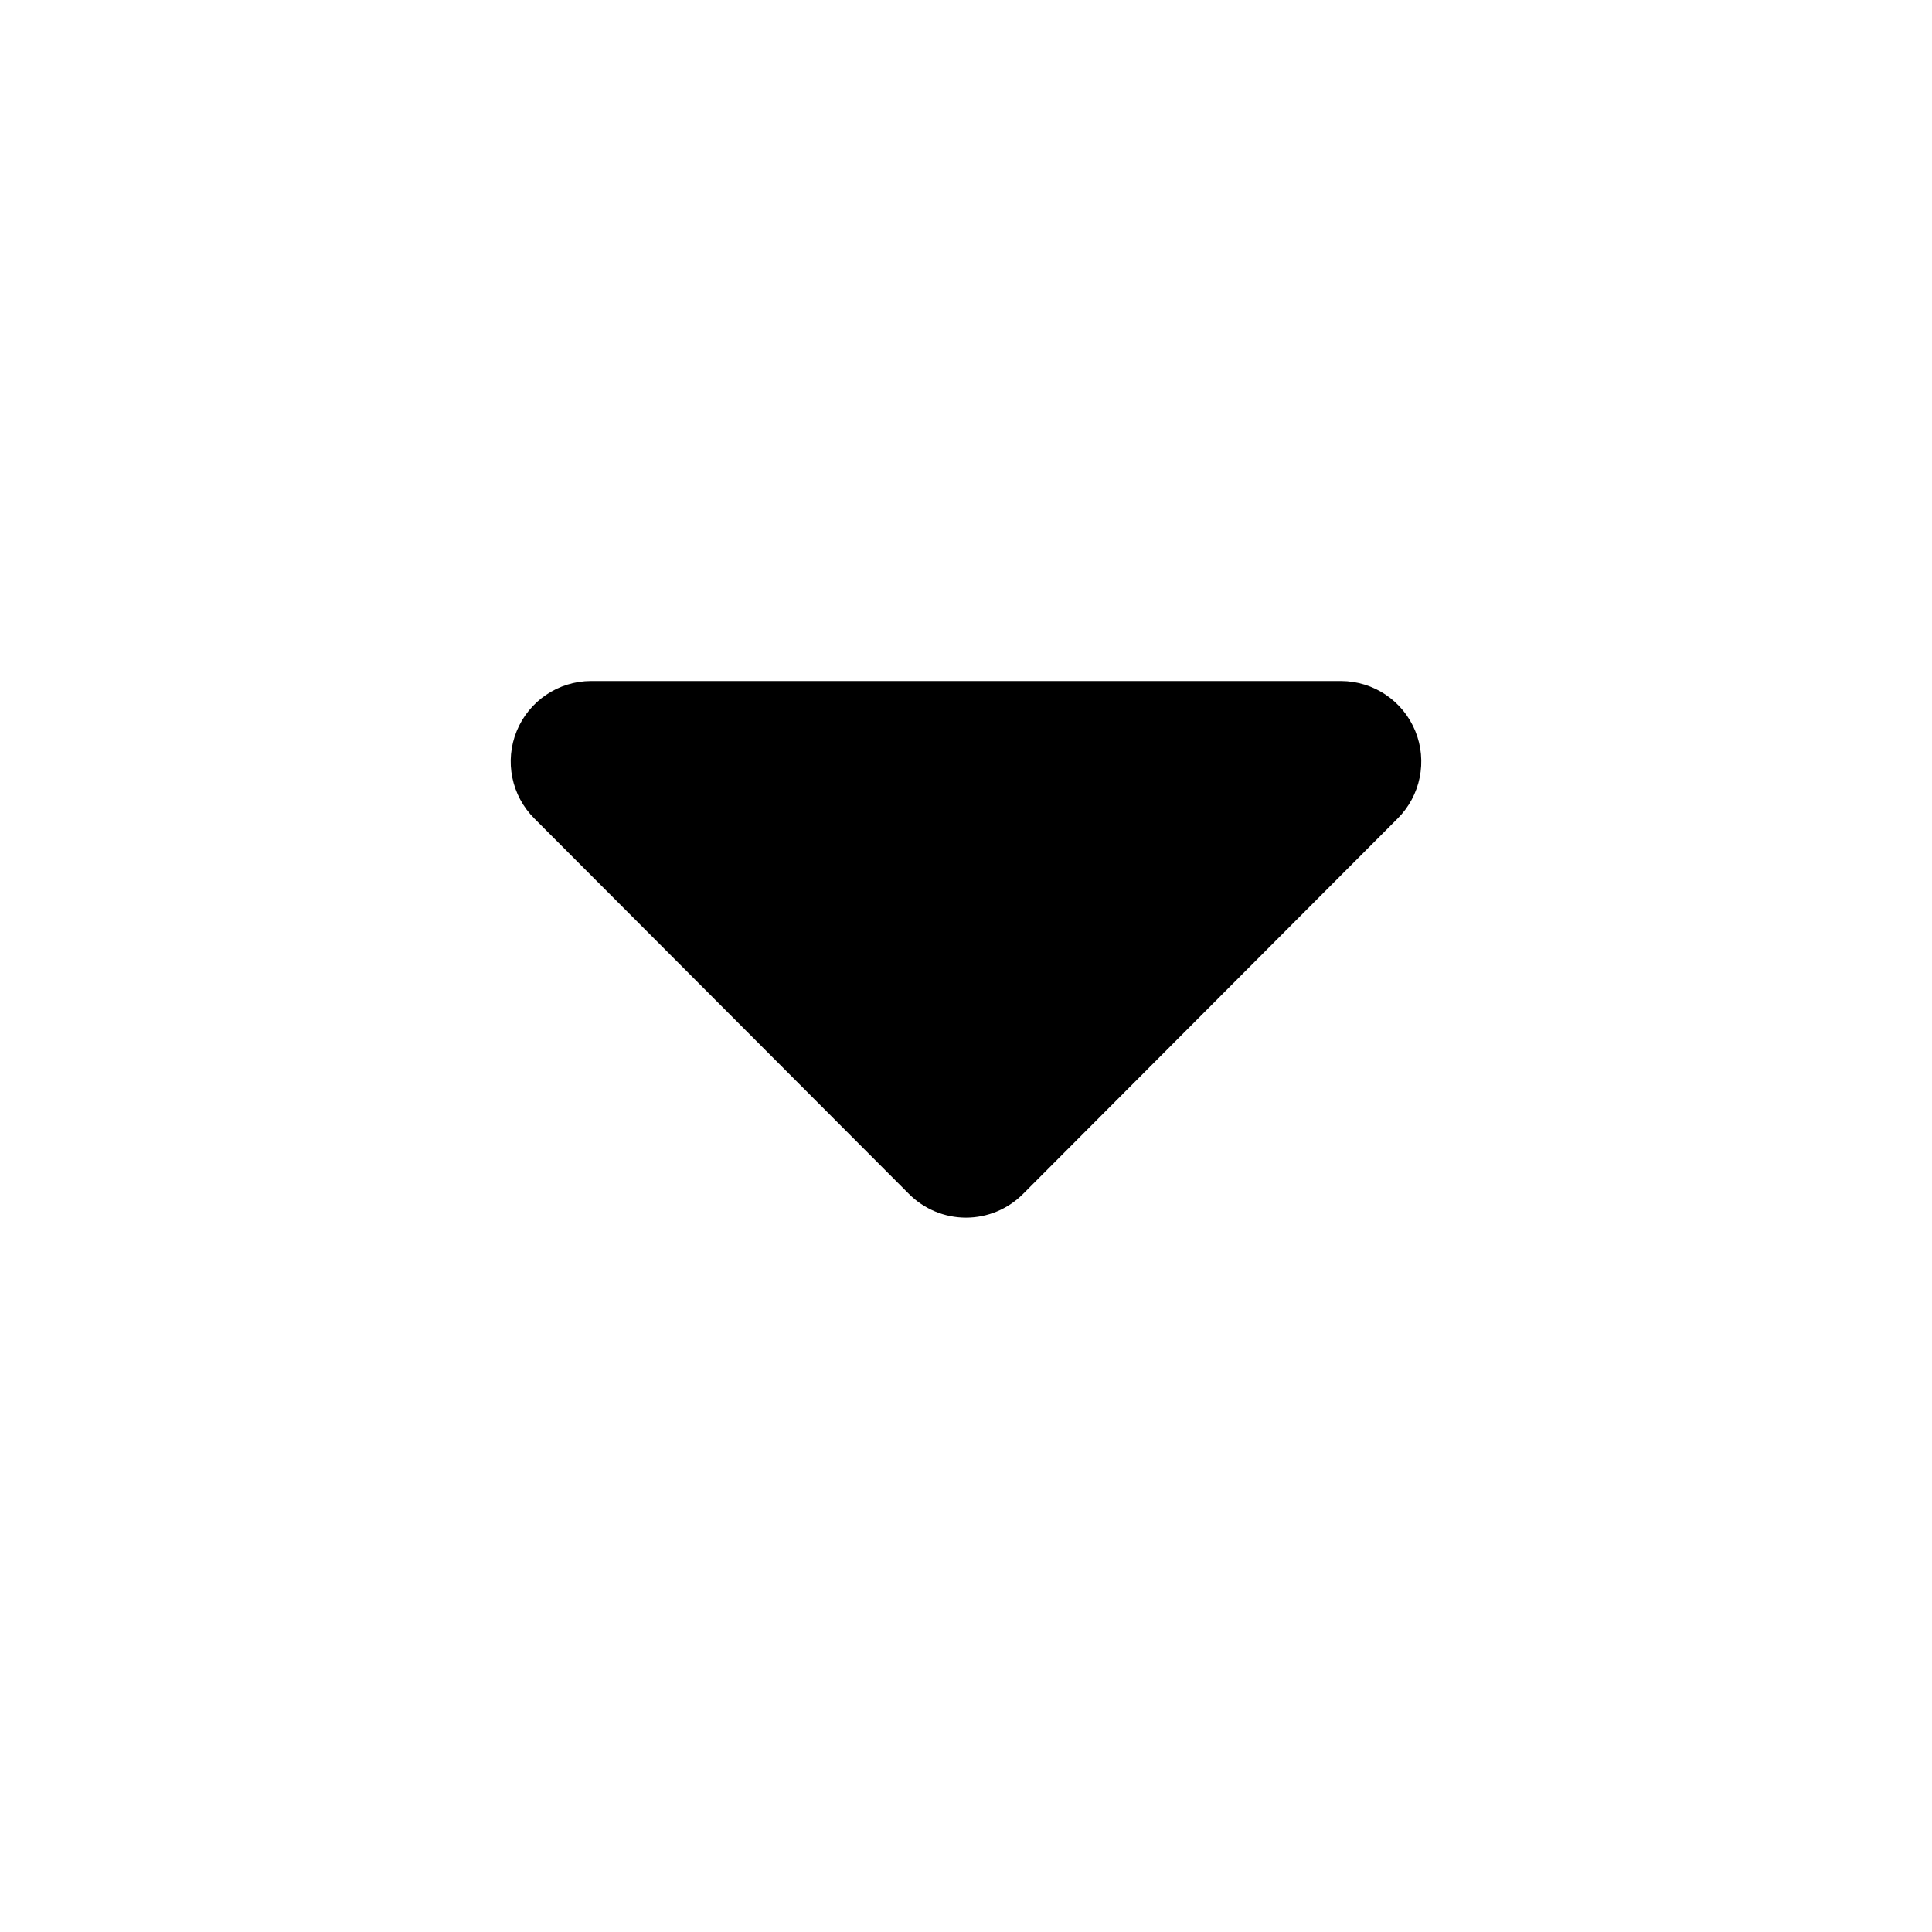
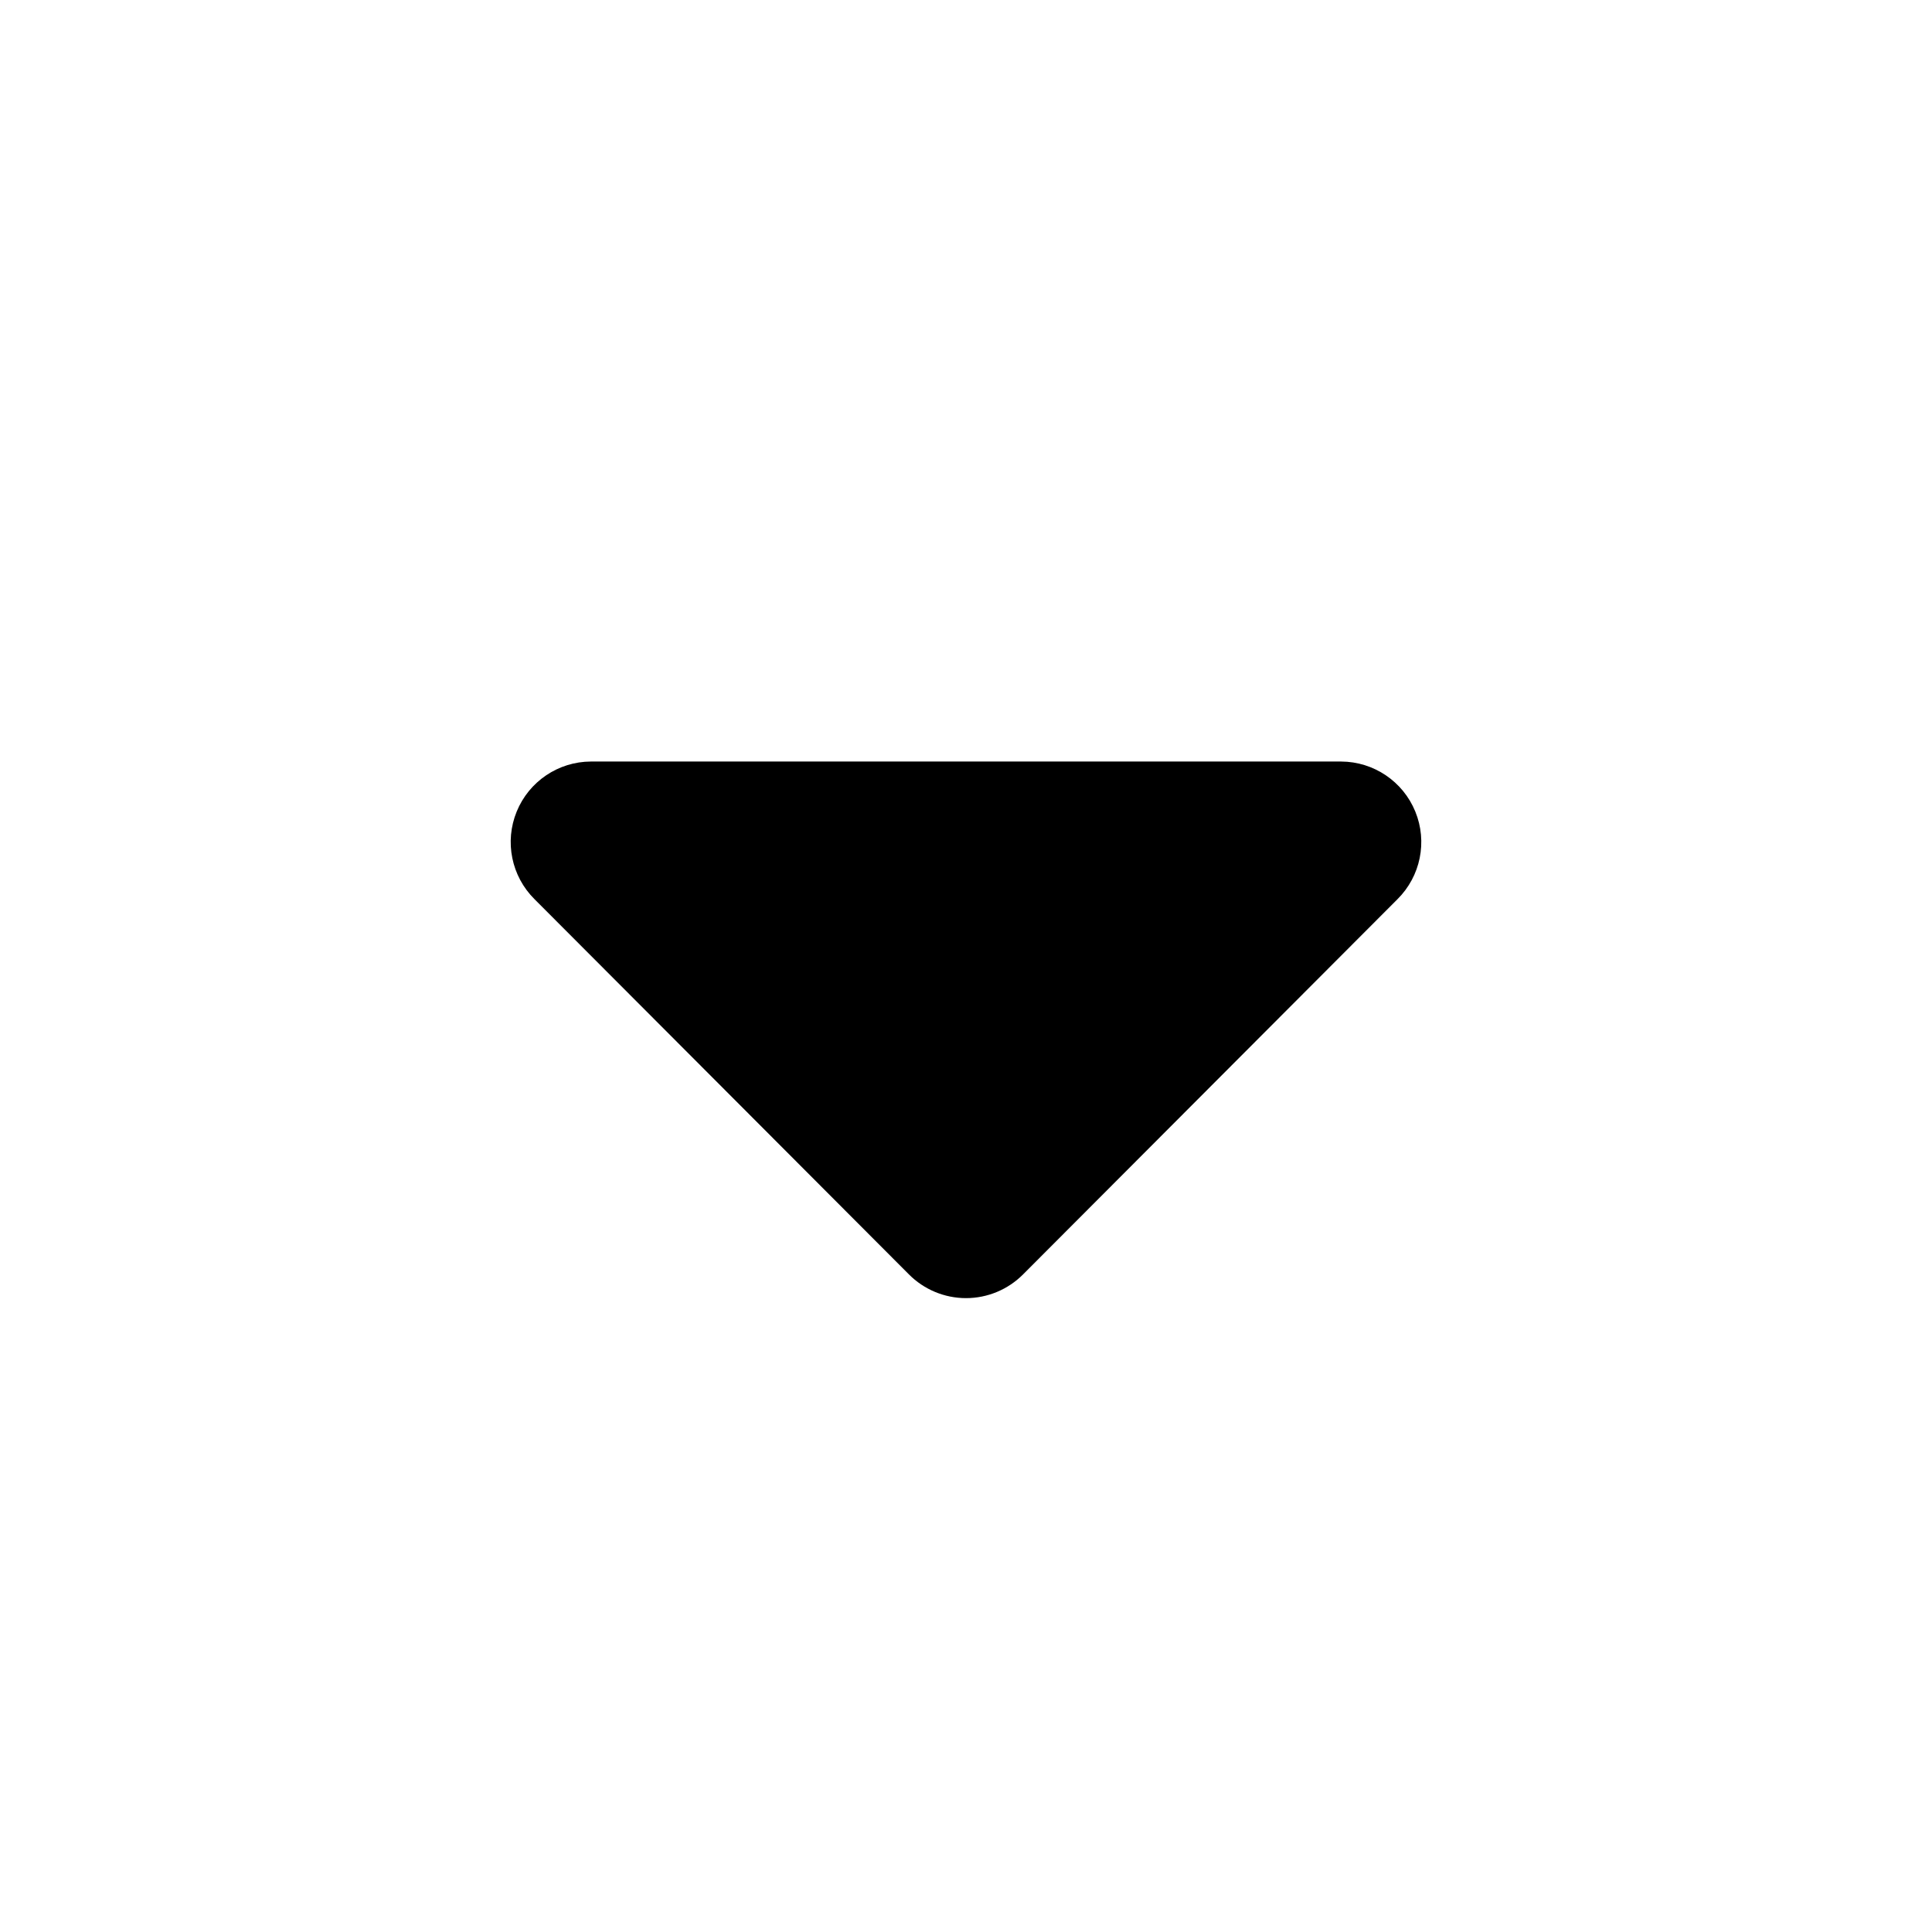
<svg xmlns="http://www.w3.org/2000/svg" width="24" height="24" viewBox="0 0 24 24">
-   <path d="M17.36,10.17l-4.65,4.66a1,1,0,0,1-1.42,0L6.64,10.17a1,1,0,0,1,.7-1.71h9.32A1,1,0,0,1,17.36,10.17Z" />
+   <path d="M17.36,11.17l-4.65,4.66a1,1,0,0,1-1.42,0L6.64,11.17a1,1,0,0,1,.7-1.71h9.32A1,1,0,0,1,17.36,11.17Z" />
</svg>
